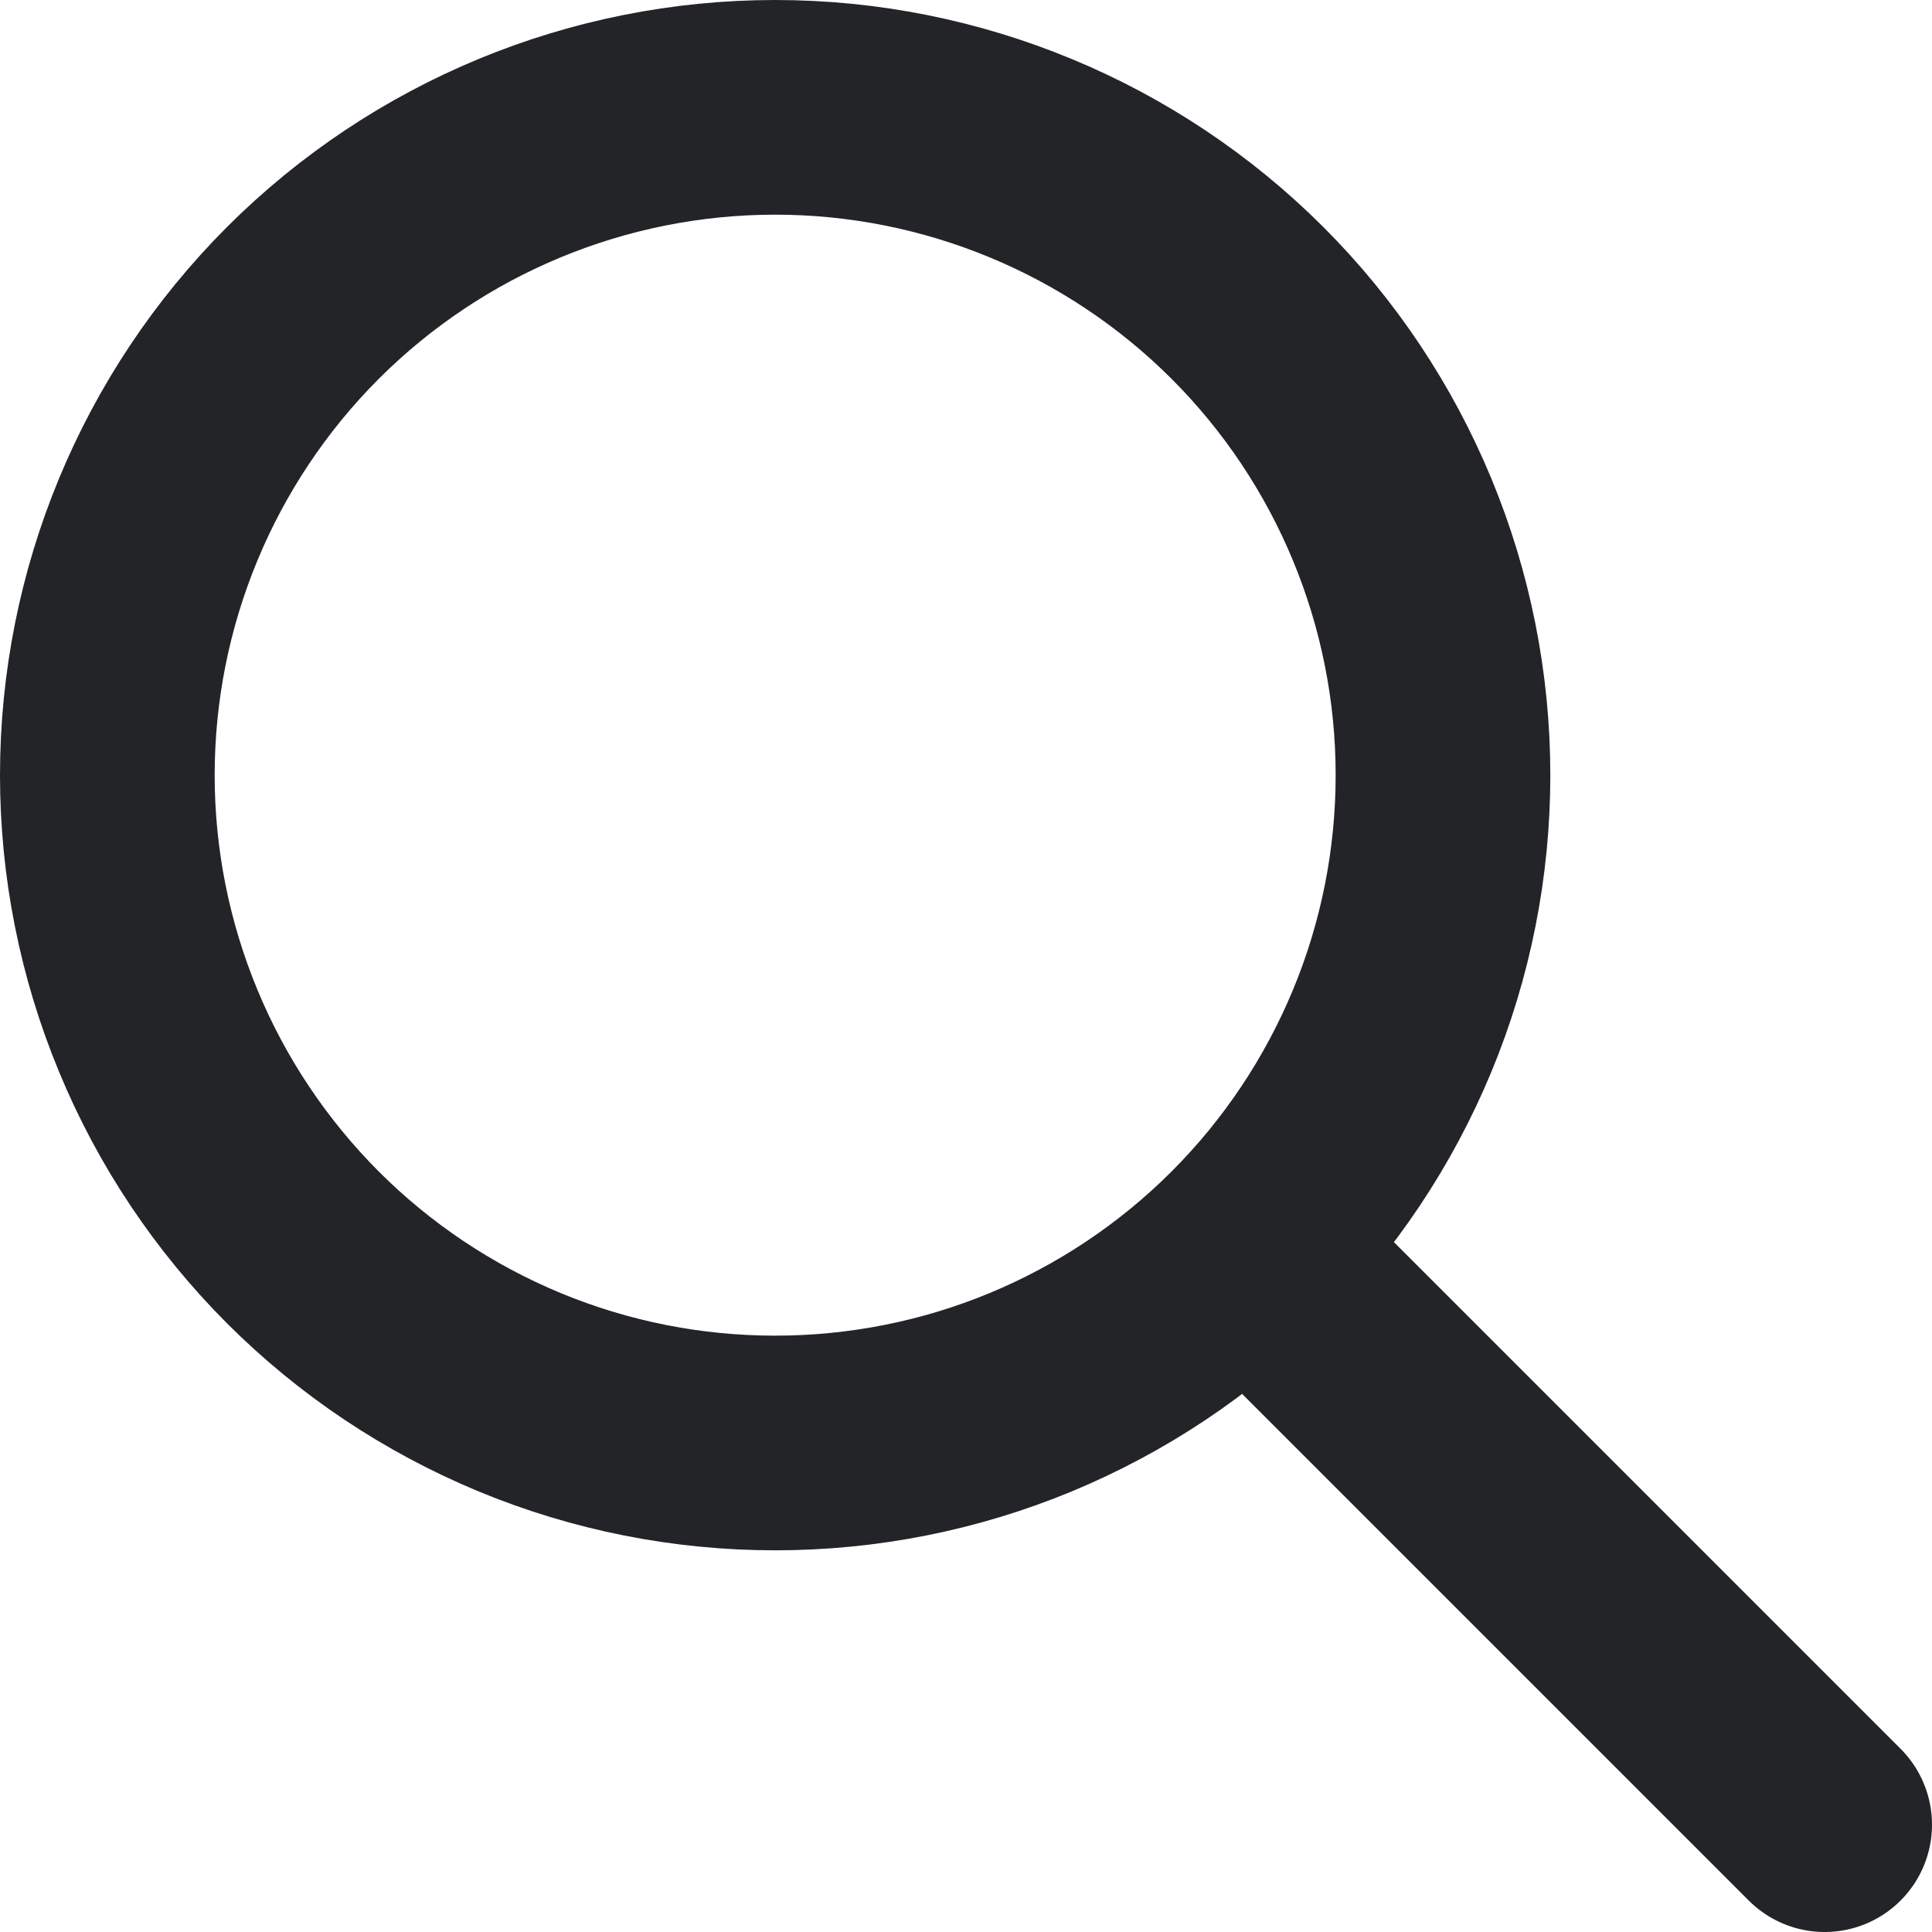
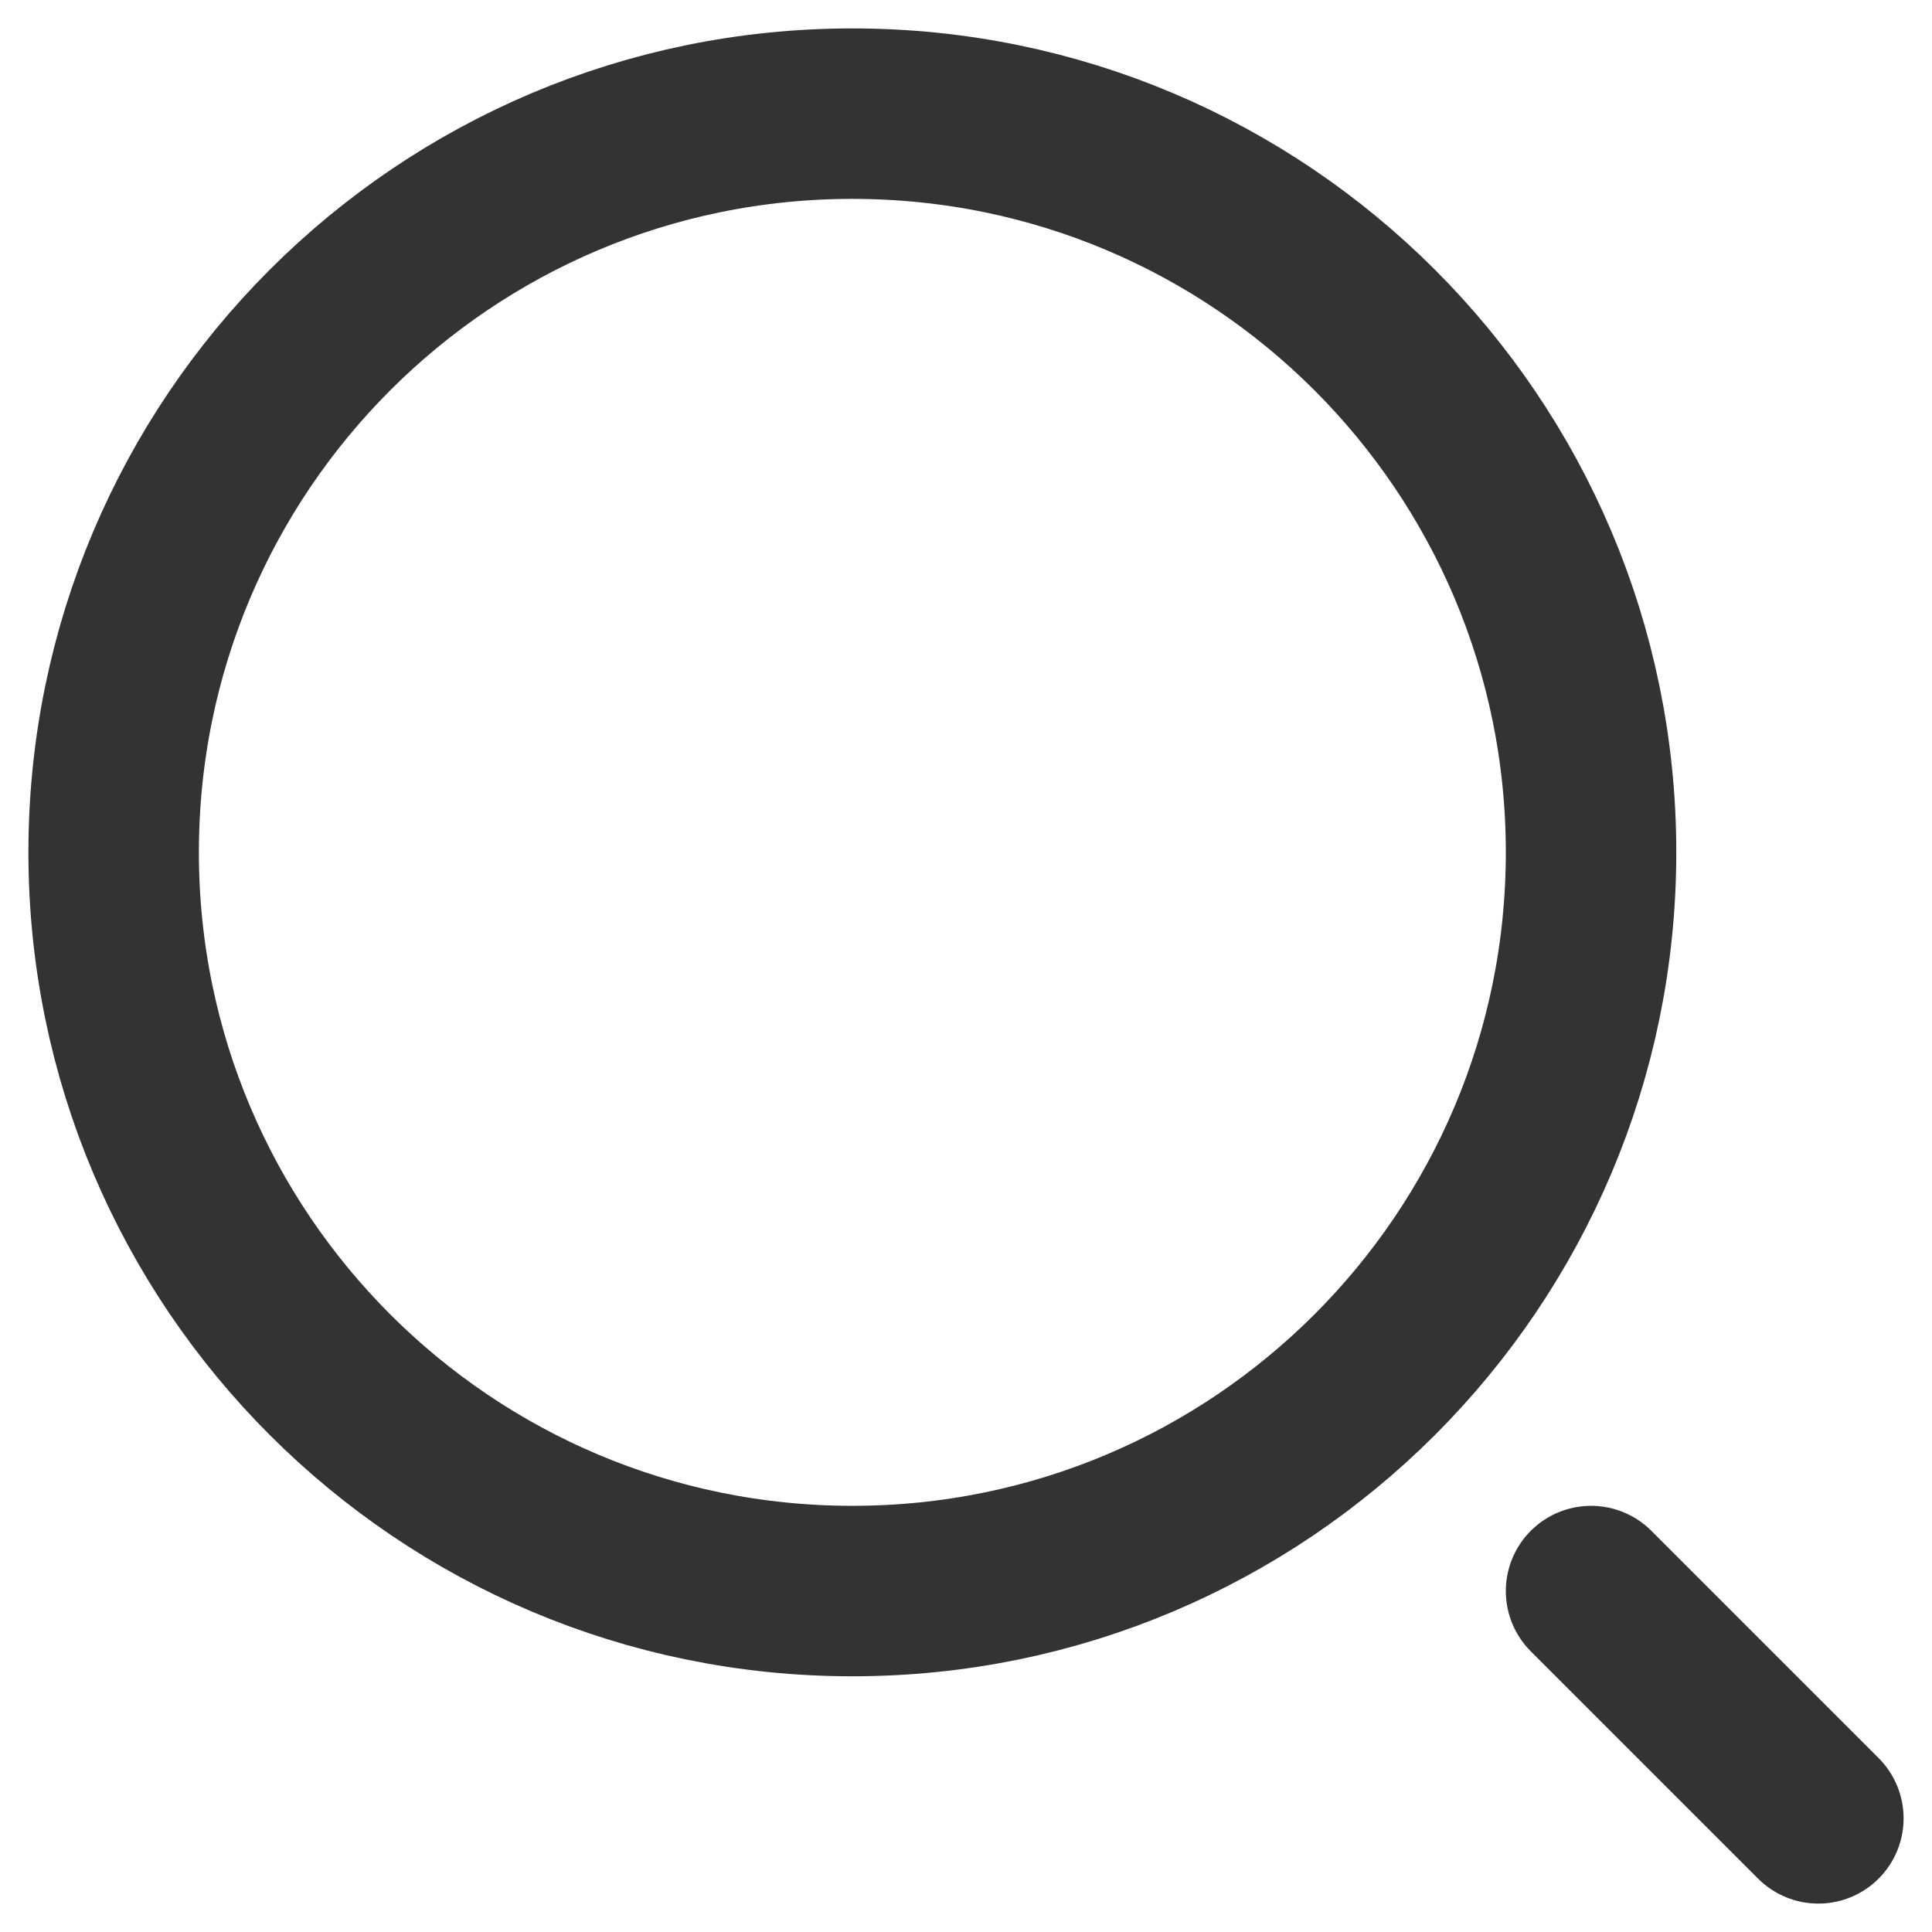
- <svg xmlns="http://www.w3.org/2000/svg" width="18" height="18" viewBox="0 0 18 18" fill="none">
-   <path d="M17 17 11.667 11.667 17 17zM13.444 7.222C13.444 8.039 13.284 8.848 12.971 9.603 12.658 10.358 12.2 11.044 11.622 11.622 11.044 12.2 10.358 12.658 9.603 12.971 8.848 13.284 8.039 13.444 7.222 13.444 6.405 13.444 5.596 13.284 4.841 12.971 4.086 12.658 3.4 12.2 2.822 11.622 2.245 11.044 1.786 10.358 1.474 9.603 1.161 8.848 1 8.039 1 7.222 1 5.572 1.656 3.989 2.822 2.822 3.989 1.656 5.572 1 7.222 1 8.872 1 10.455 1.656 11.622 2.822 12.789 3.989 13.444 5.572 13.444 7.222z" stroke="#222427" stroke-width="2" stroke-linecap="round" stroke-linejoin="round" />
+ <svg xmlns="http://www.w3.org/2000/svg" width="17" height="17" viewBox="0 0 17 17" fill="none">
+   <path d="M7.5 14C11.09 14 14 11.09 14 7.5C14 3.91 11.09 1 7.5 1C3.91 1 1 3.91 1 7.5C1 11.09 3.91 14 7.5 14Z" stroke="#333333" stroke-width="1.5" stroke-linecap="round" stroke-linejoin="round" />
+   <path d="M16 16L14 14" stroke="#333333" stroke-width="1.5" stroke-linecap="round" stroke-linejoin="round" />
</svg>
